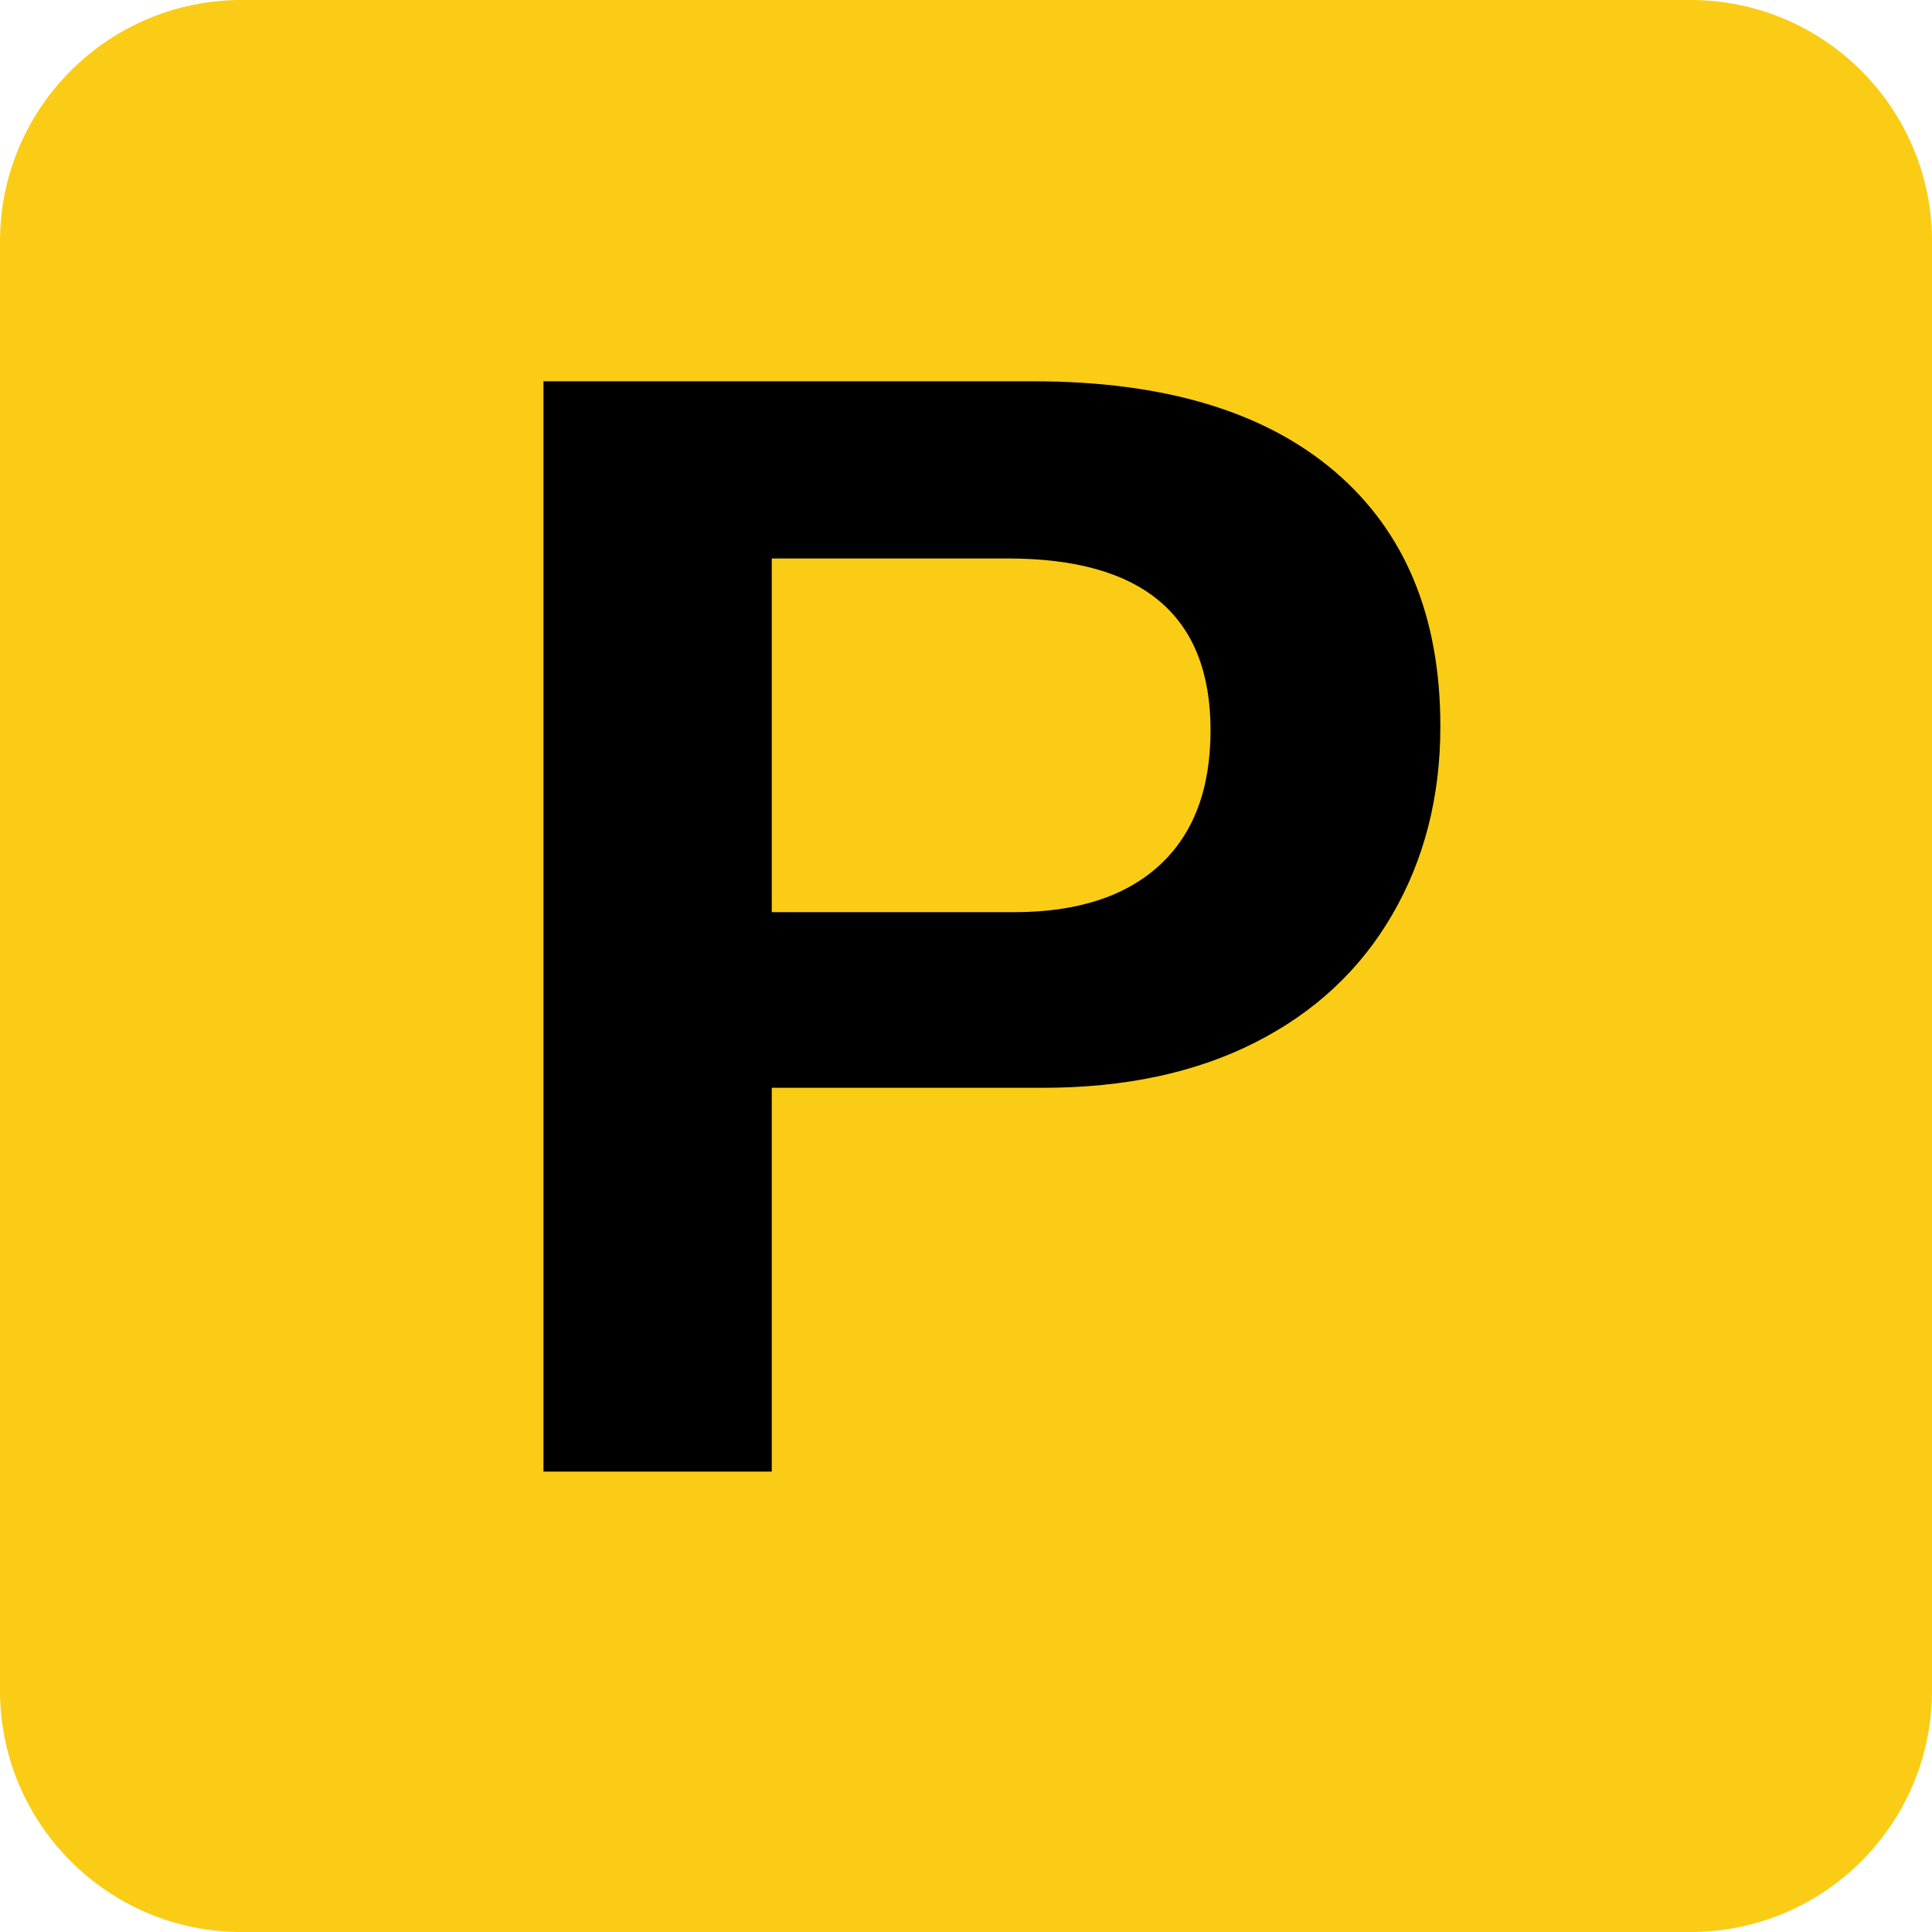
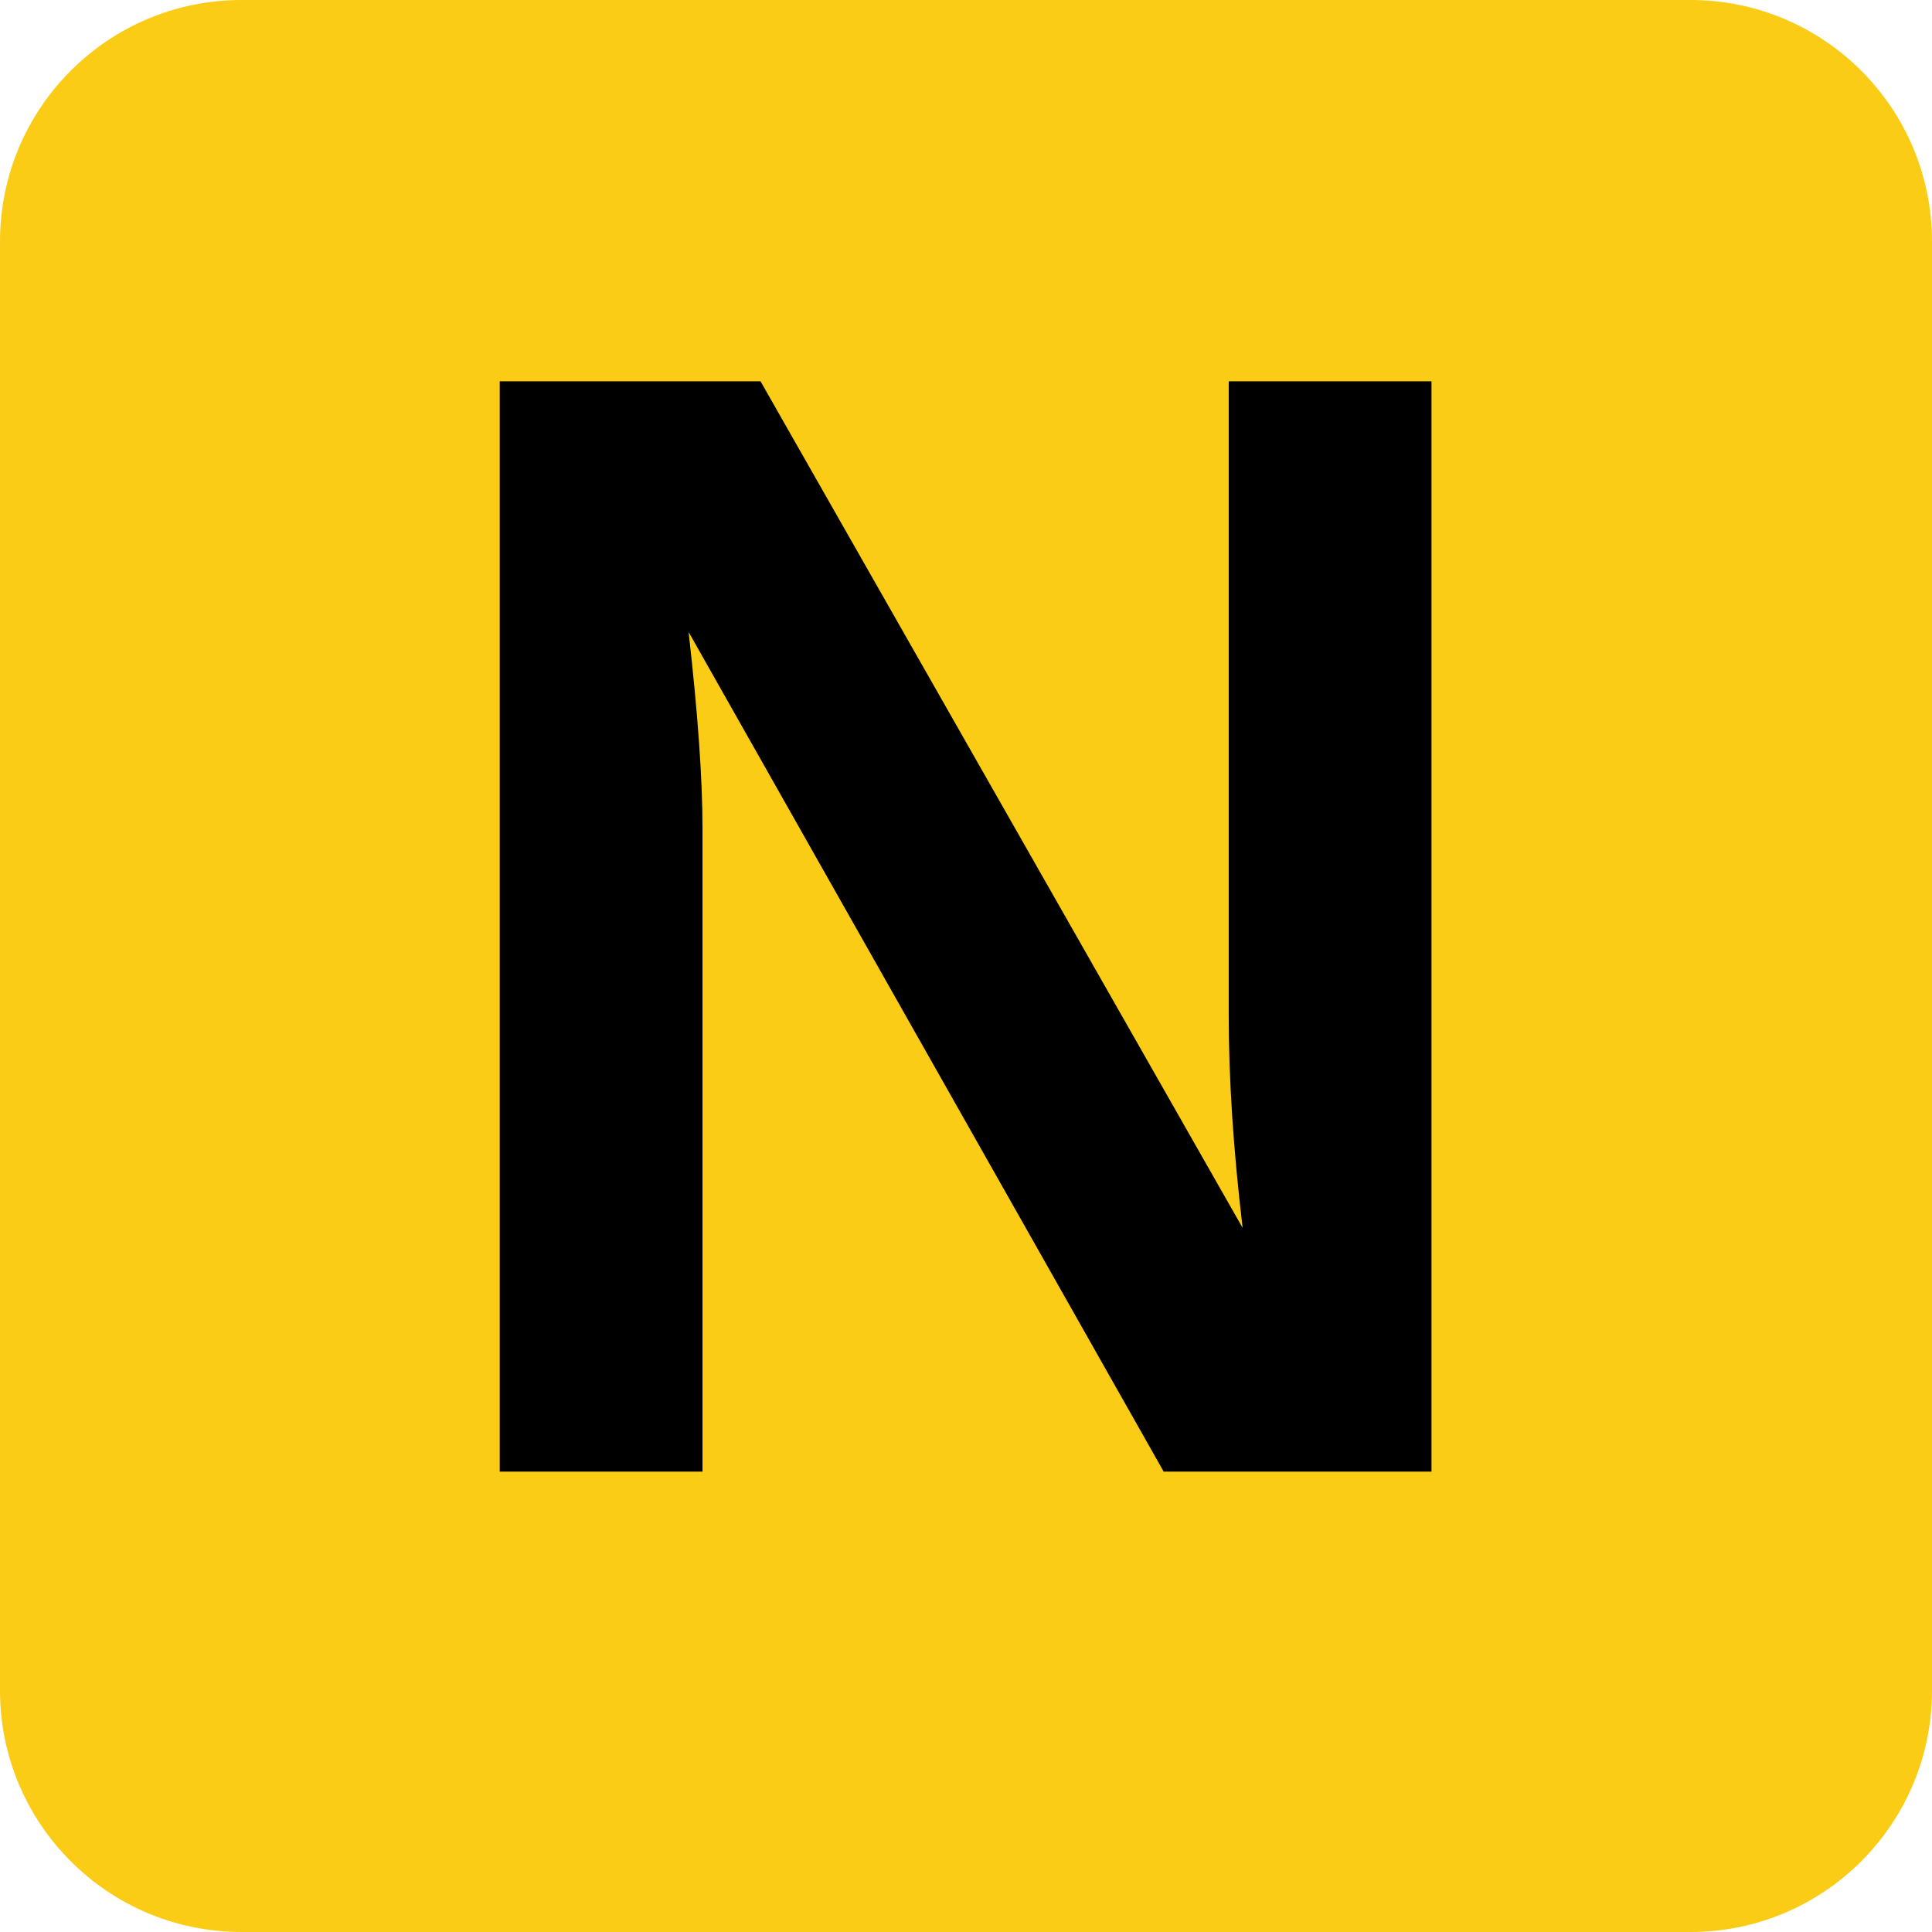
<svg xmlns="http://www.w3.org/2000/svg" viewBox="0 0 512 512">
  <rect width="512" height="512" rx="64" fill="#facc15" />
-   <text x="256" y="390" text-anchor="middle" font-family="Arial,Helvetica,sans-serif" font-weight="900" font-size="420" fill="black">P</text>
+   <text x="256" y="390" text-anchor="middle" font-family="Arial,Helvetica,sans-serif" font-weight="900" font-size="420" fill="black">N</text>
</svg>
